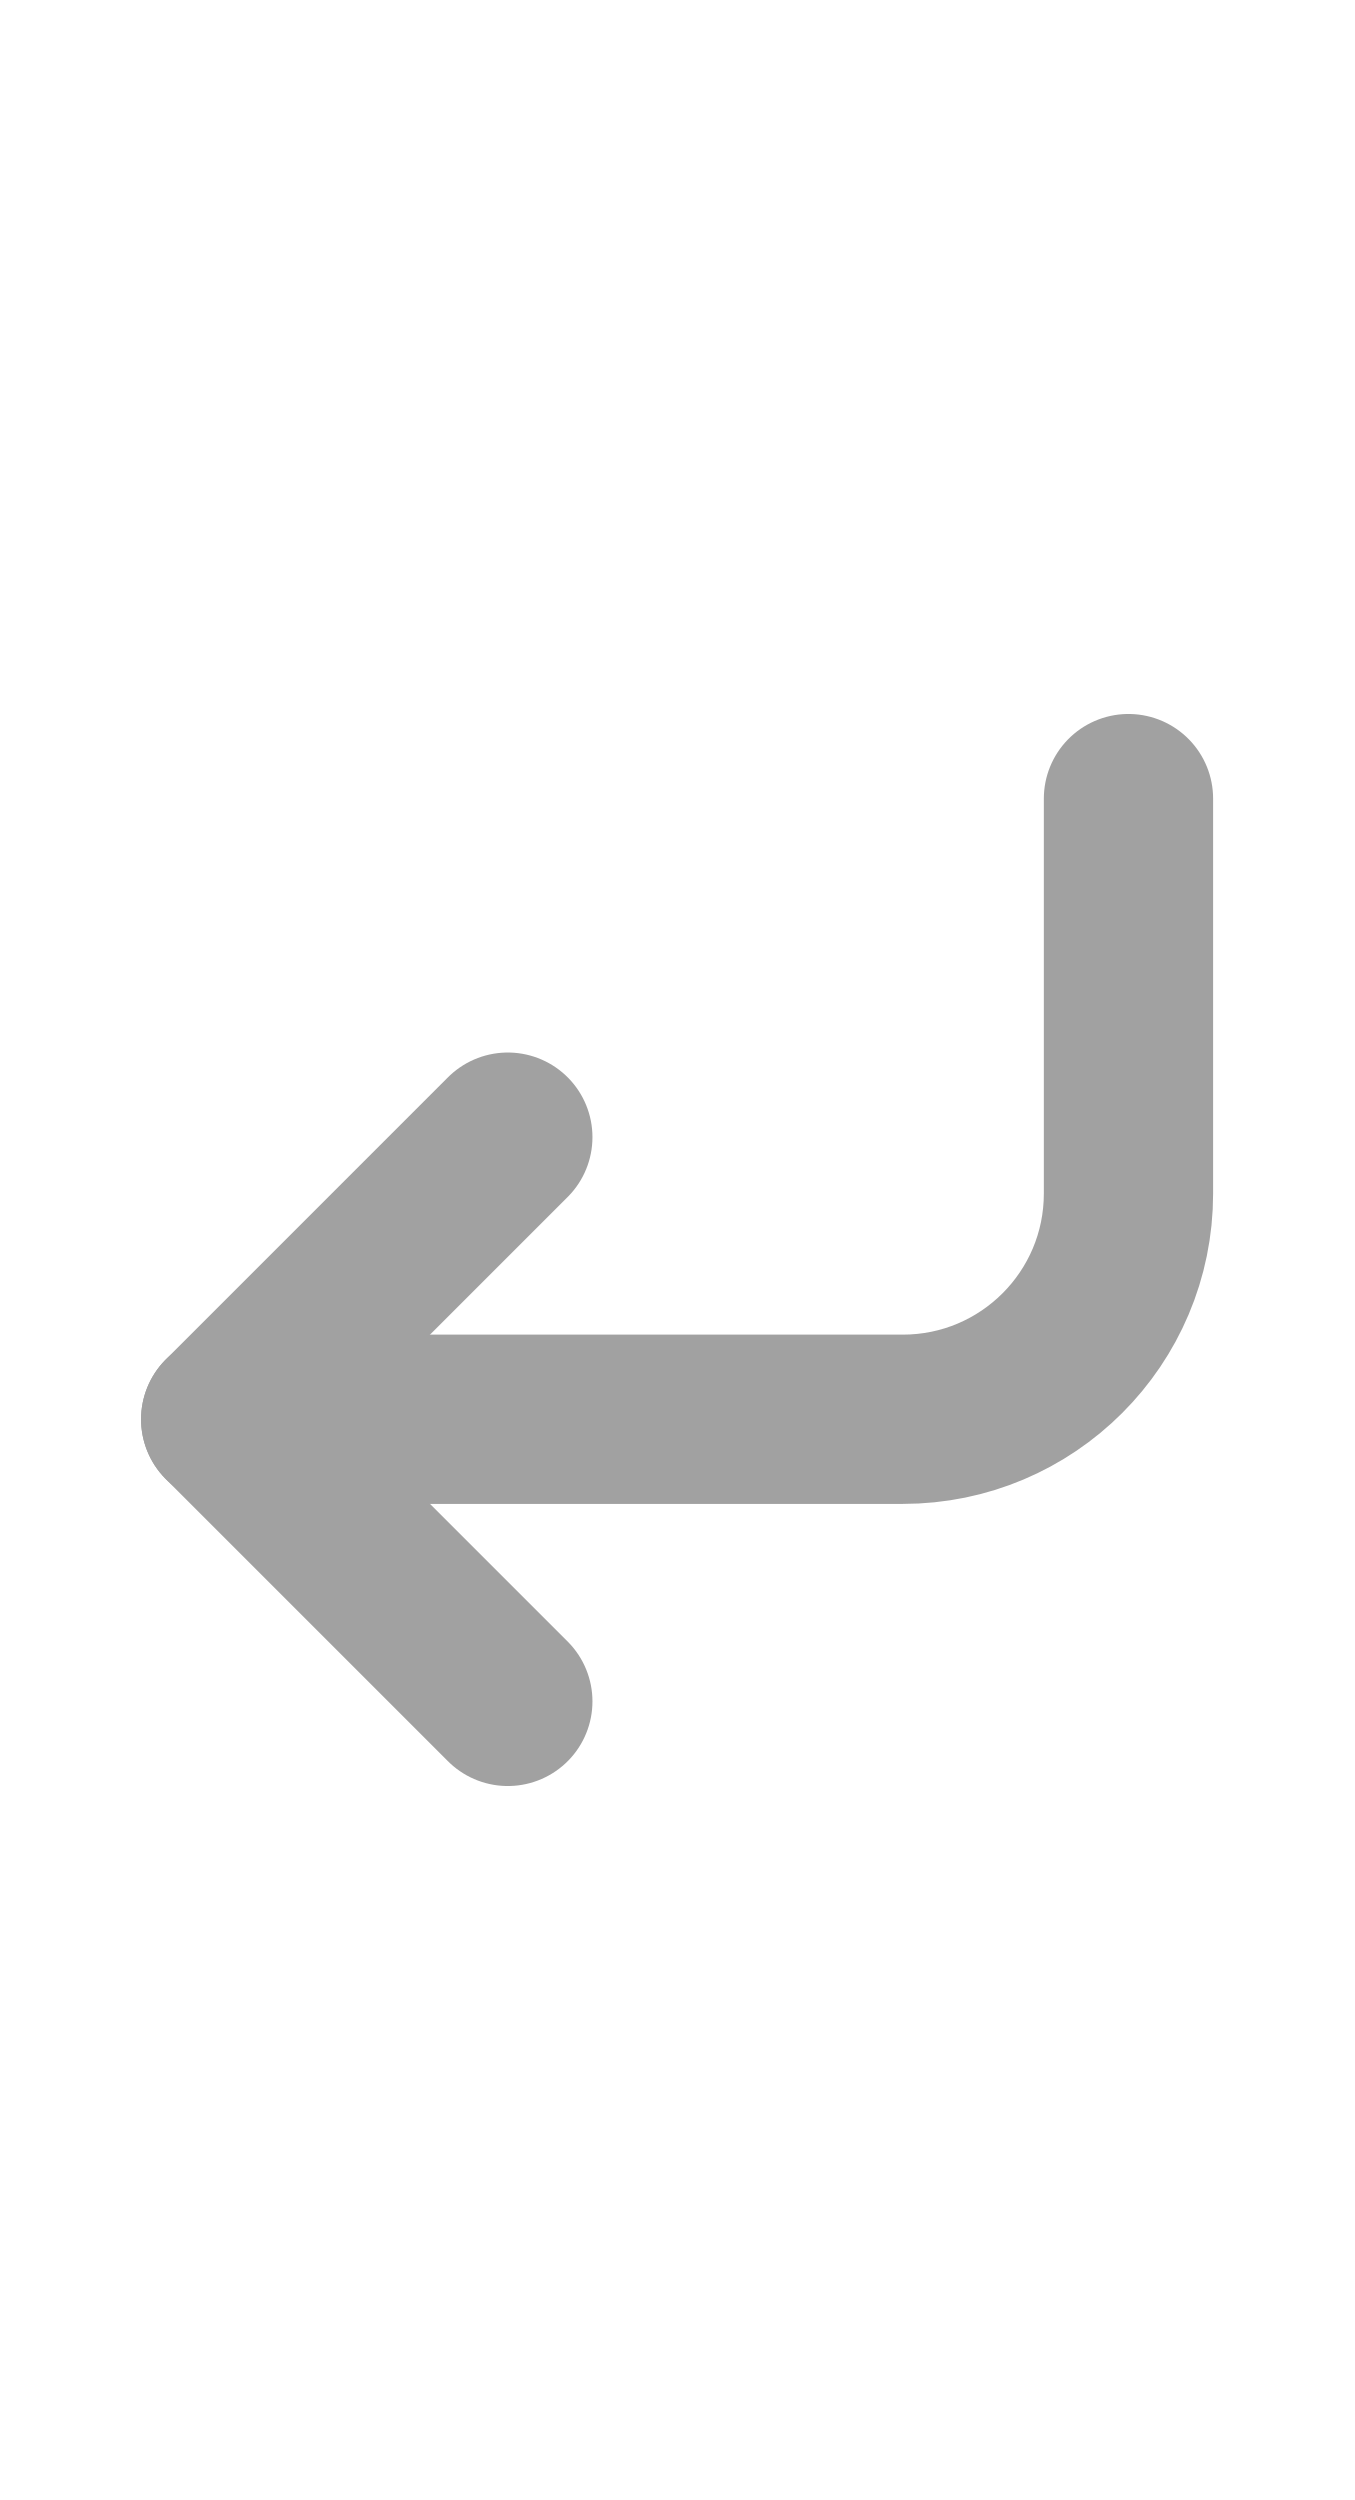
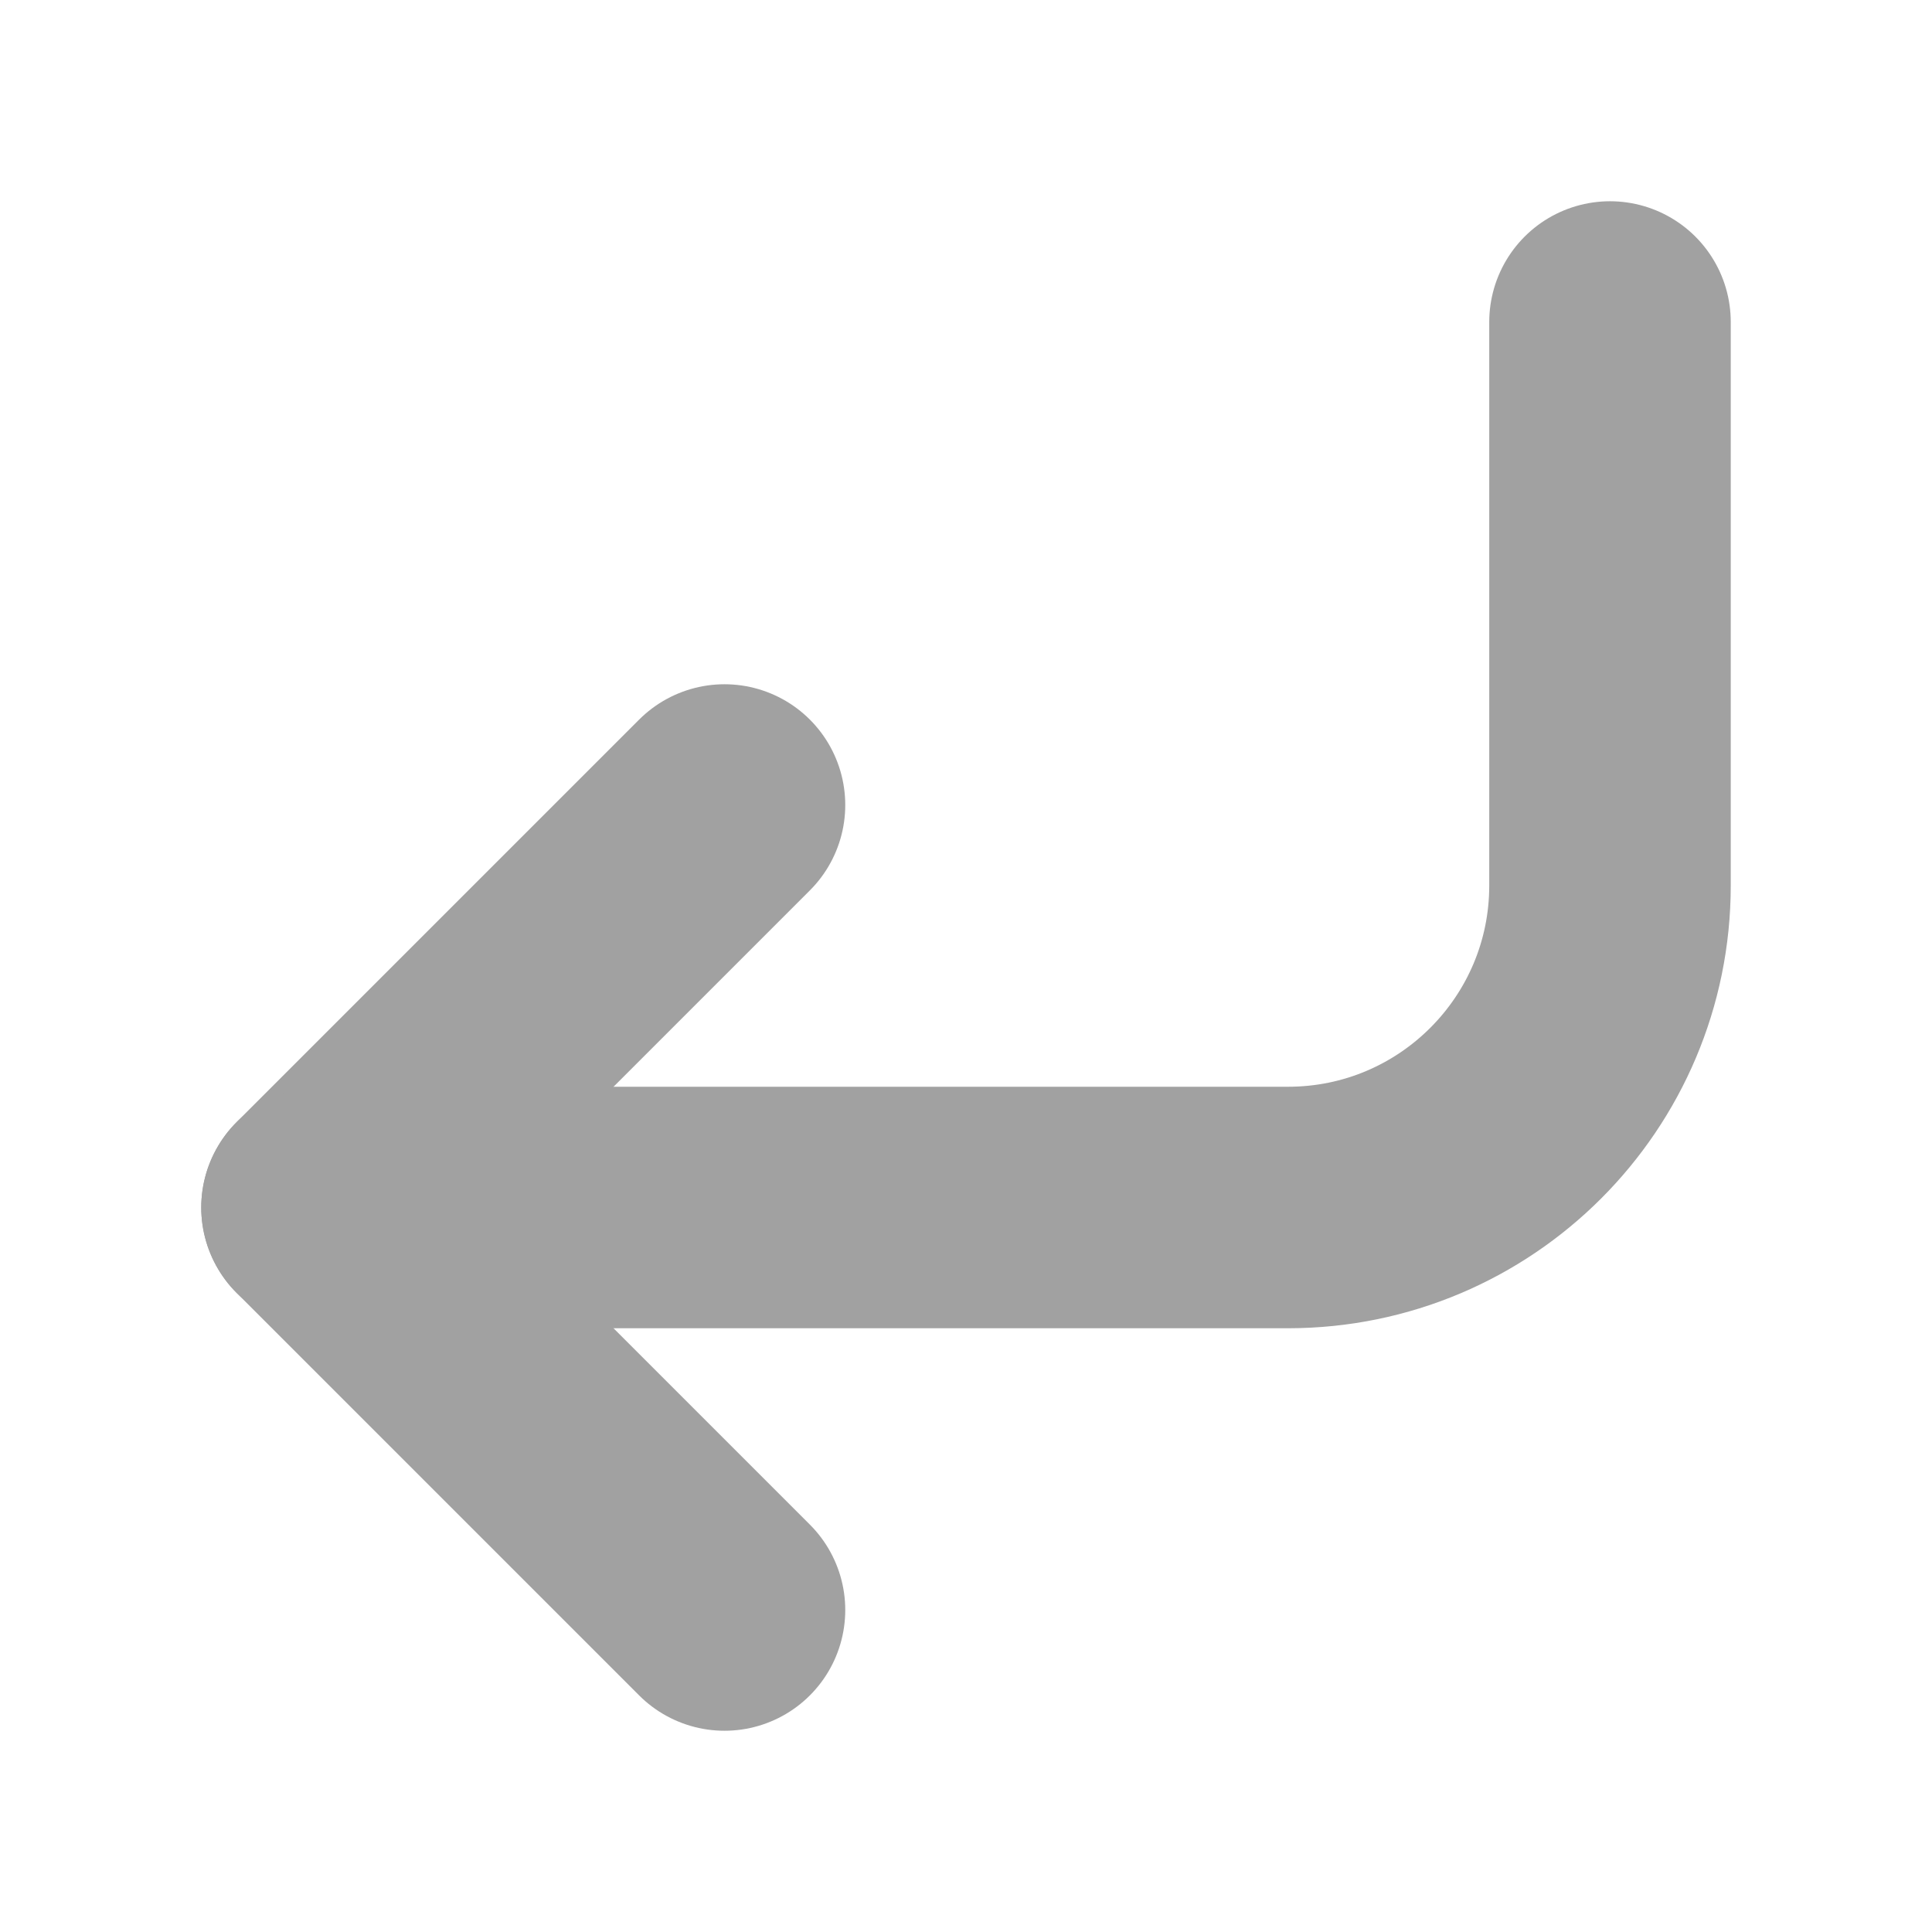
- <svg xmlns="http://www.w3.org/2000/svg" width="13" height="24" viewBox="0 0 24 24" fill="none" stroke="#a1a1a1" stroke-width="3" stroke-linecap="round" stroke-linejoin="round" class="feather feather-corner-down-left">
+ <svg xmlns="http://www.w3.org/2000/svg" width="13" height="13" viewBox="0 0 24 24" fill="none" stroke="#a1a1a1" stroke-width="3" stroke-linecap="round" stroke-linejoin="round" class="feather feather-corner-down-left">
  <polyline points="9 10 4 15 9 20" />
  <path d="M20 4v7a4 4 0 0 1-4 4H4" />
</svg>
